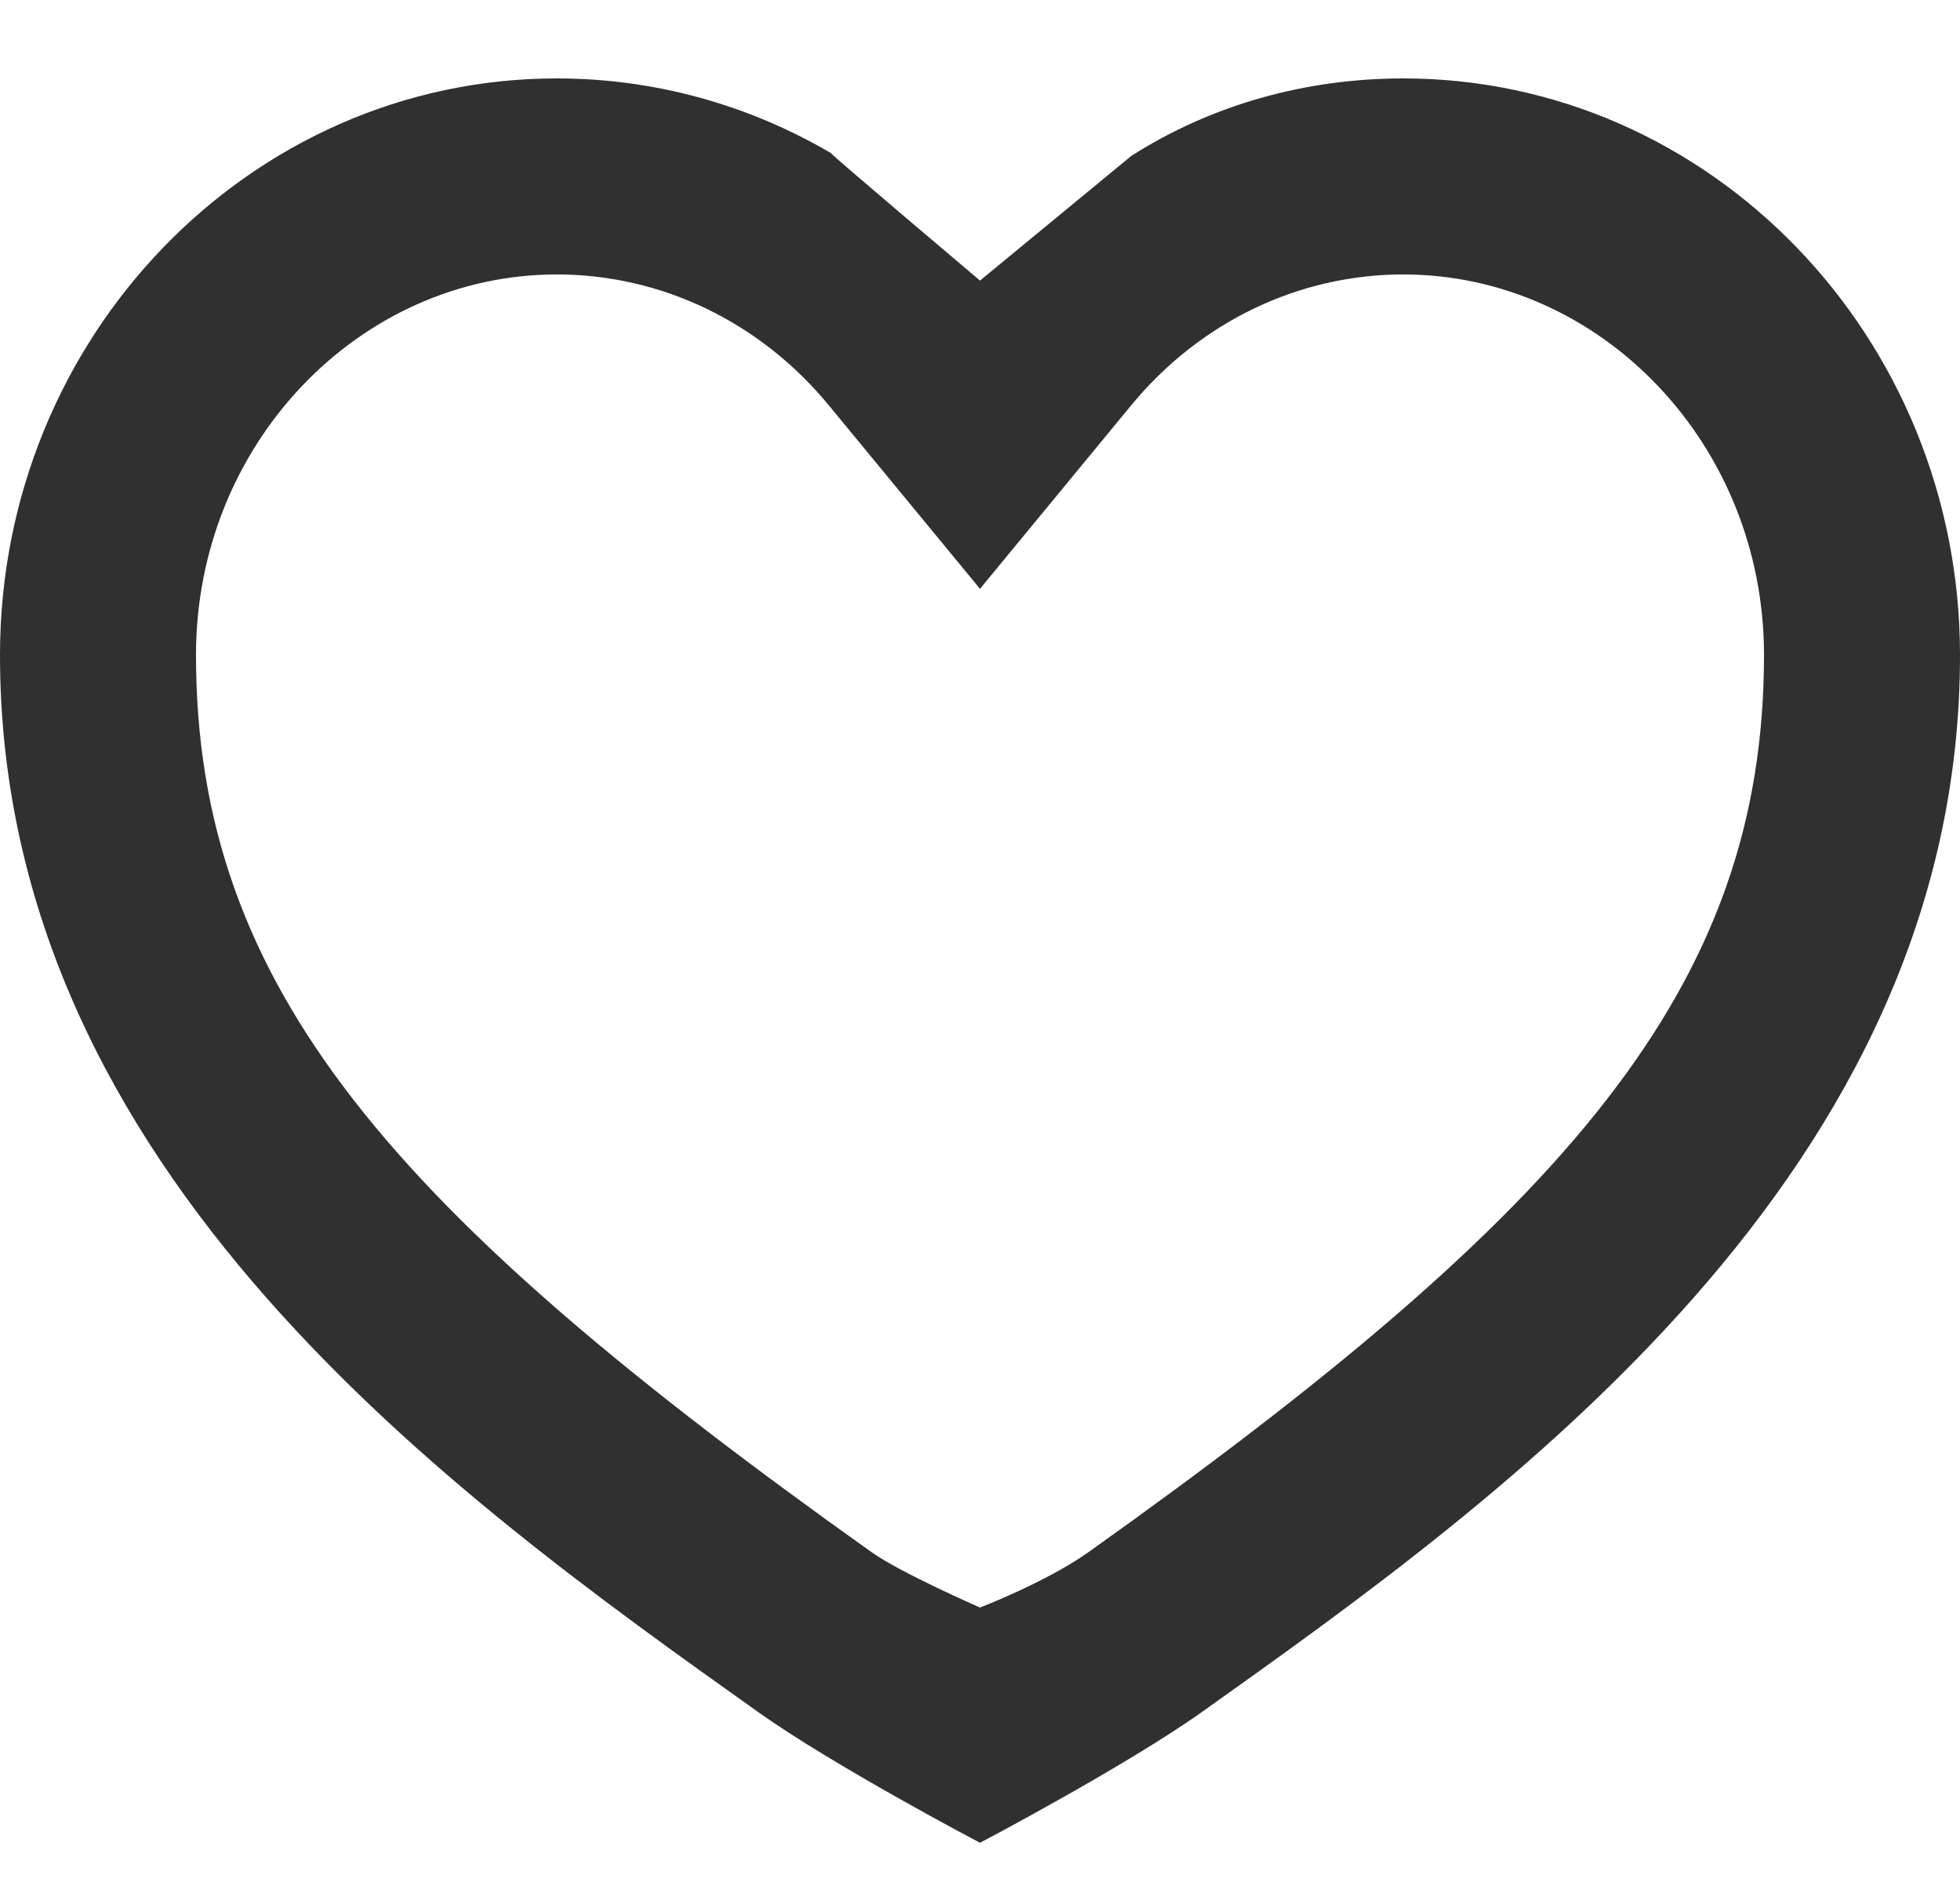
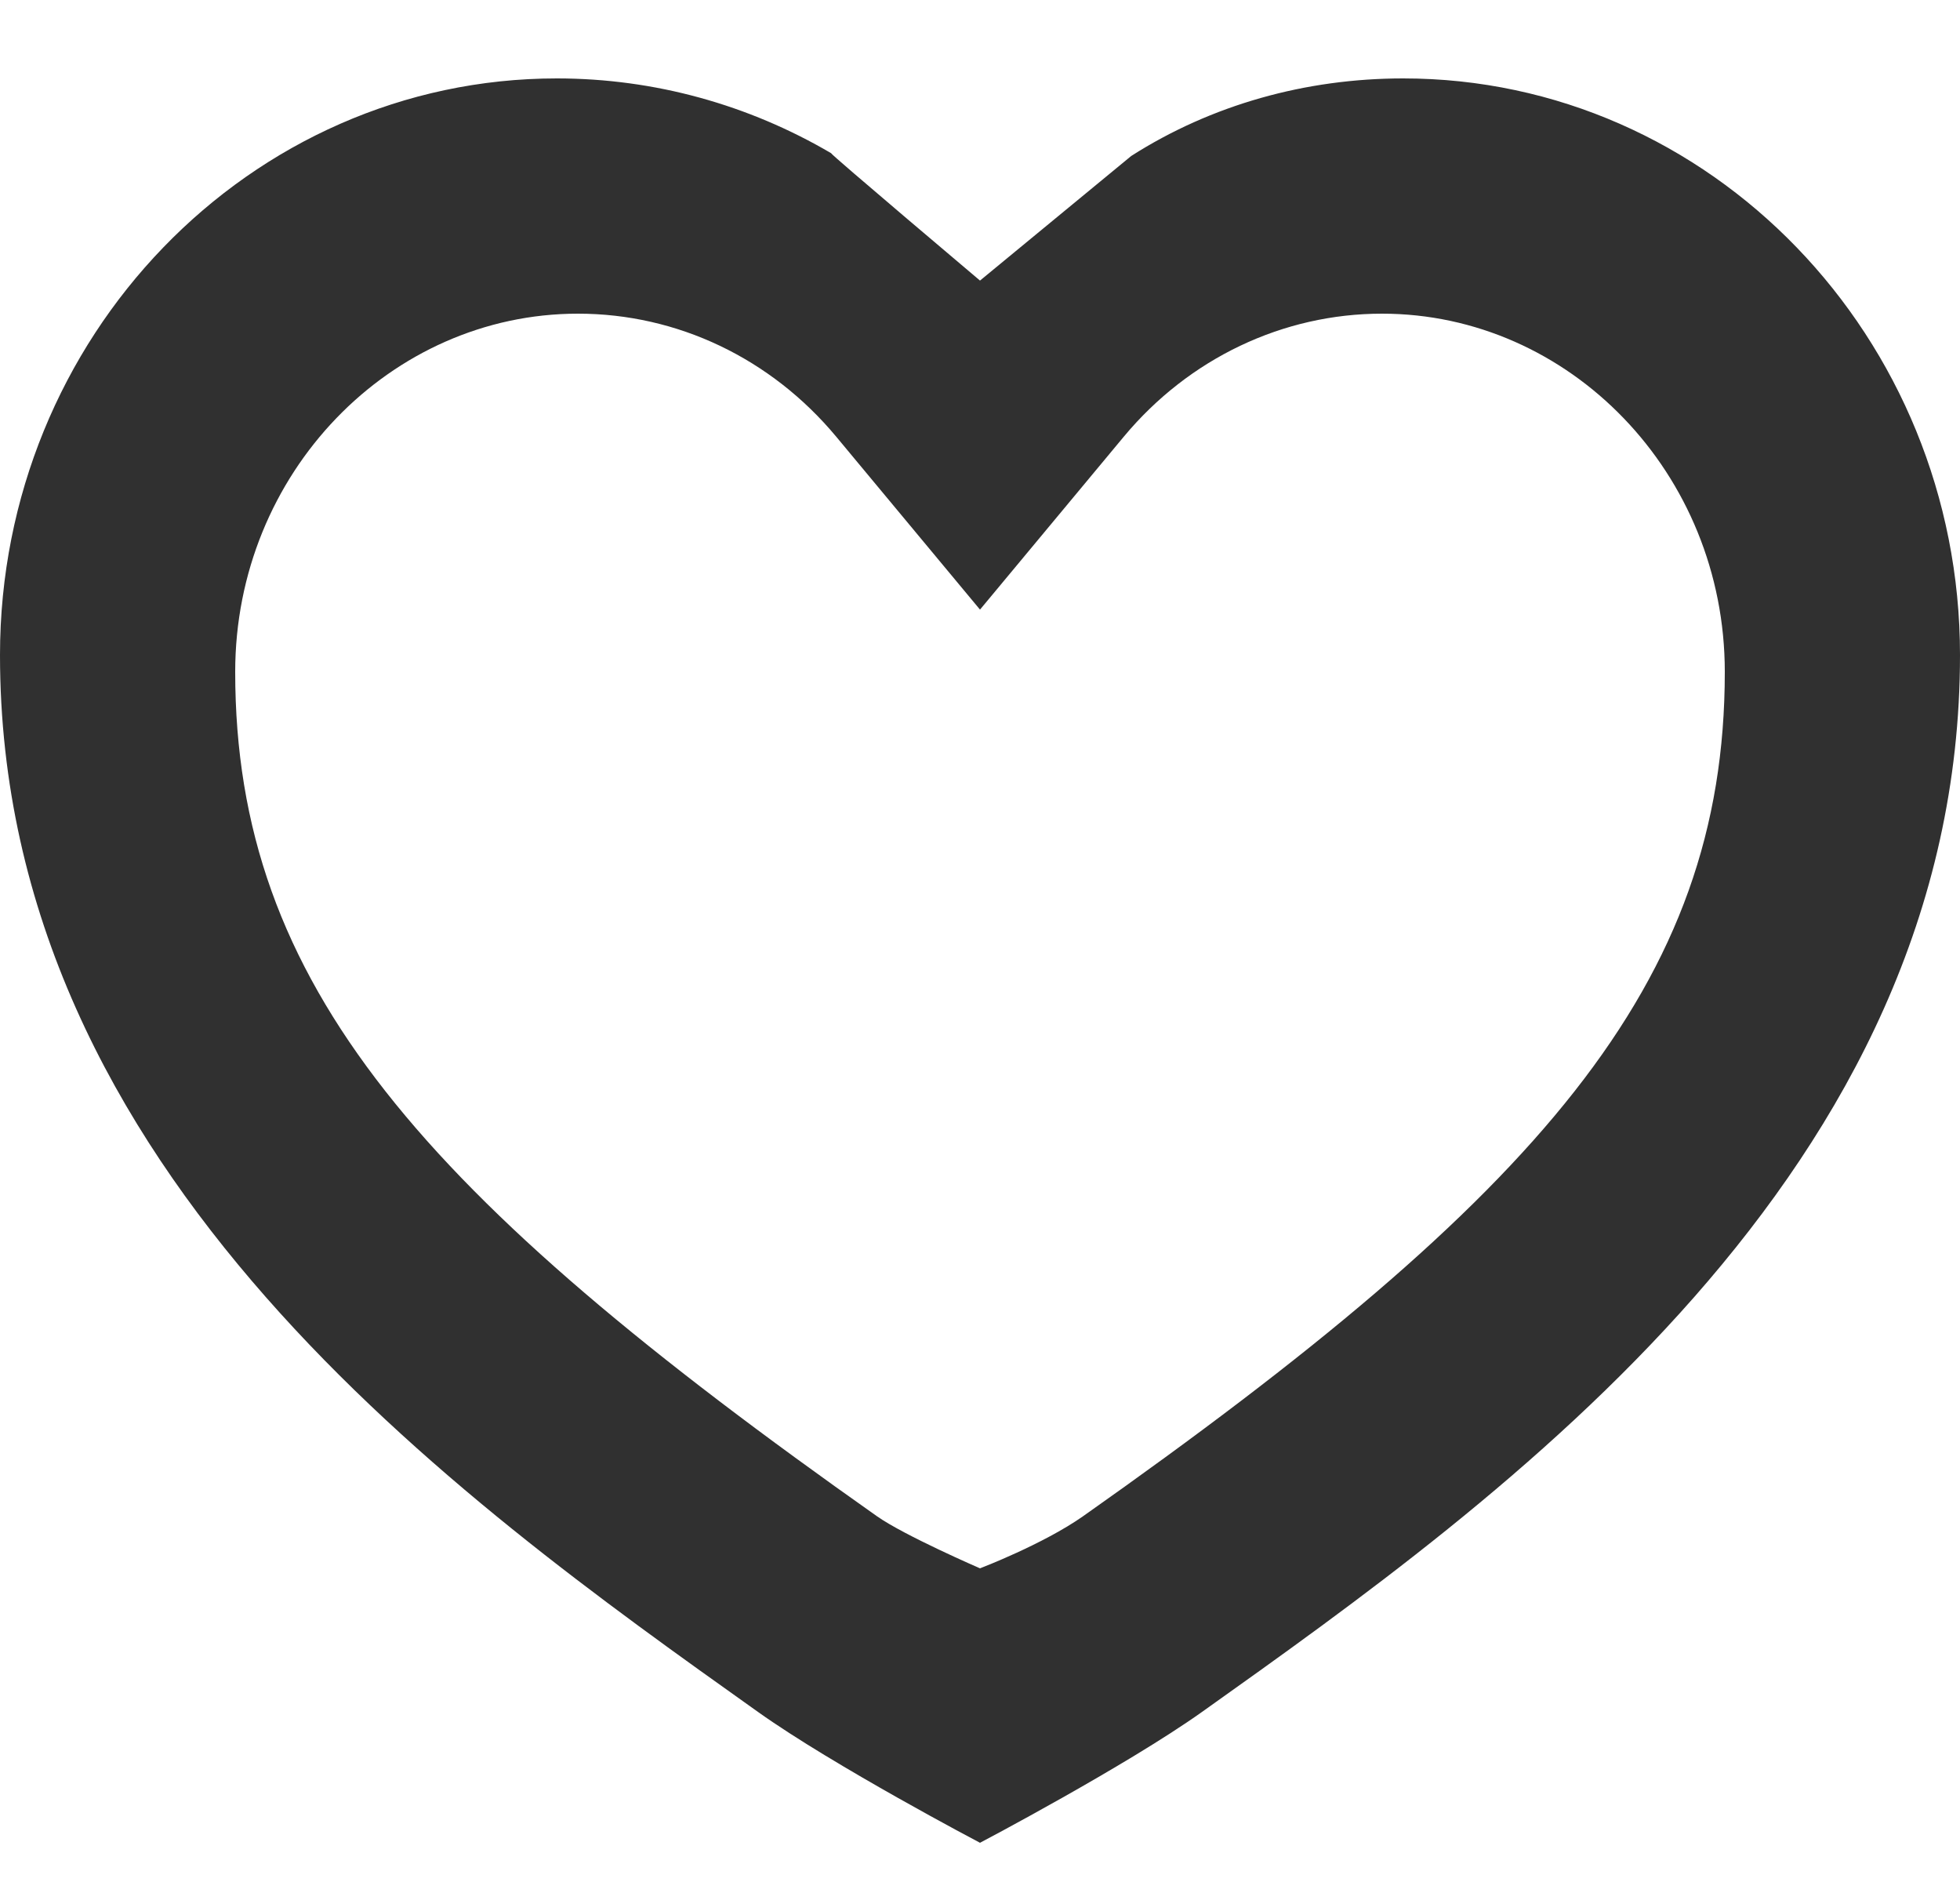
<svg xmlns="http://www.w3.org/2000/svg" width="25px" height="24px" viewBox="0 0 25 24" version="1.1">
  <defs />
  <g id="Icons-and-Clouds" stroke="none" stroke-width="1" fill="none" fill-rule="evenodd">
-     <g id="love" transform="translate(-18, -18)" fill="#303030">
-       <path d="M30.5,21.578 L32.429,19.989 C33.451,19.337 34.652,19 35.898,19 C39.814,19 43,22.298 43,26.353 C43,32.954 37.182,37.093 33.332,39.831 C32.361,40.521 30.5,41.5 30.5,41.5 C30.5,41.5 28.637,40.521 27.668,39.831 C23.818,37.093 18,32.954 18,26.353 C18,22.298 21.186,19 25.102,19 C26.35,19 27.55,19.337 28.6,19.953 C28.59,19.965 30.5,21.578 30.5,21.578 Z M30.5,38.5 C30.5,38.5 31.347,38.175 31.883,37.794 C37.997,33.445 40.5,30.597 40.5,26.353 C40.5,23.66 38.413,21.5 35.898,21.5 C34.567,21.5 33.306,22.104 32.429,23.168 L30.5,25.509 L28.571,23.168 C27.693,22.103 26.434,21.5 25.102,21.5 C22.587,21.5 20.5,23.66 20.5,26.353 C20.5,30.597 23.003,33.445 29.117,37.794 C29.488,38.058 30.5,38.5 30.5,38.5 Z" />
+     <g id="alternate-weight-of-love-for-Ind.ie-site" transform="translate(-18, -18)" fill="#303030">
+       <path d="M30.5,21.578 L32.429,19.989 C33.451,19.337 34.652,19 35.898,19 C39.814,19 43,22.298 43,26.353 C43,32.954 37.182,37.093 33.332,39.831 C32.361,40.521 30.5,41.5 30.5,41.5 C30.5,41.5 28.637,40.521 27.668,39.831 C23.818,37.093 18,32.954 18,26.353 C18,22.298 21.186,19 25.102,19 C26.35,19 27.55,19.337 28.6,19.953 C28.59,19.965 30.5,21.578 30.5,21.578 Z M30.5,38 C30.5,38 31.304,37.694 31.814,37.336 C37.622,33.242 40,30.562 40,26.568 C40,24.033 38.018,22 35.628,22 C34.364,22 33.166,22.569 32.333,23.57 L30.5,25.774 L28.667,23.57 C27.833,22.568 26.638,22 25.372,22 C22.982,22 21,24.033 21,26.568 C21,30.562 23.378,33.242 29.186,37.336 C29.539,37.584 30.5,38 30.5,38 Z" id="love" />
    </g>
  </g>
</svg>
